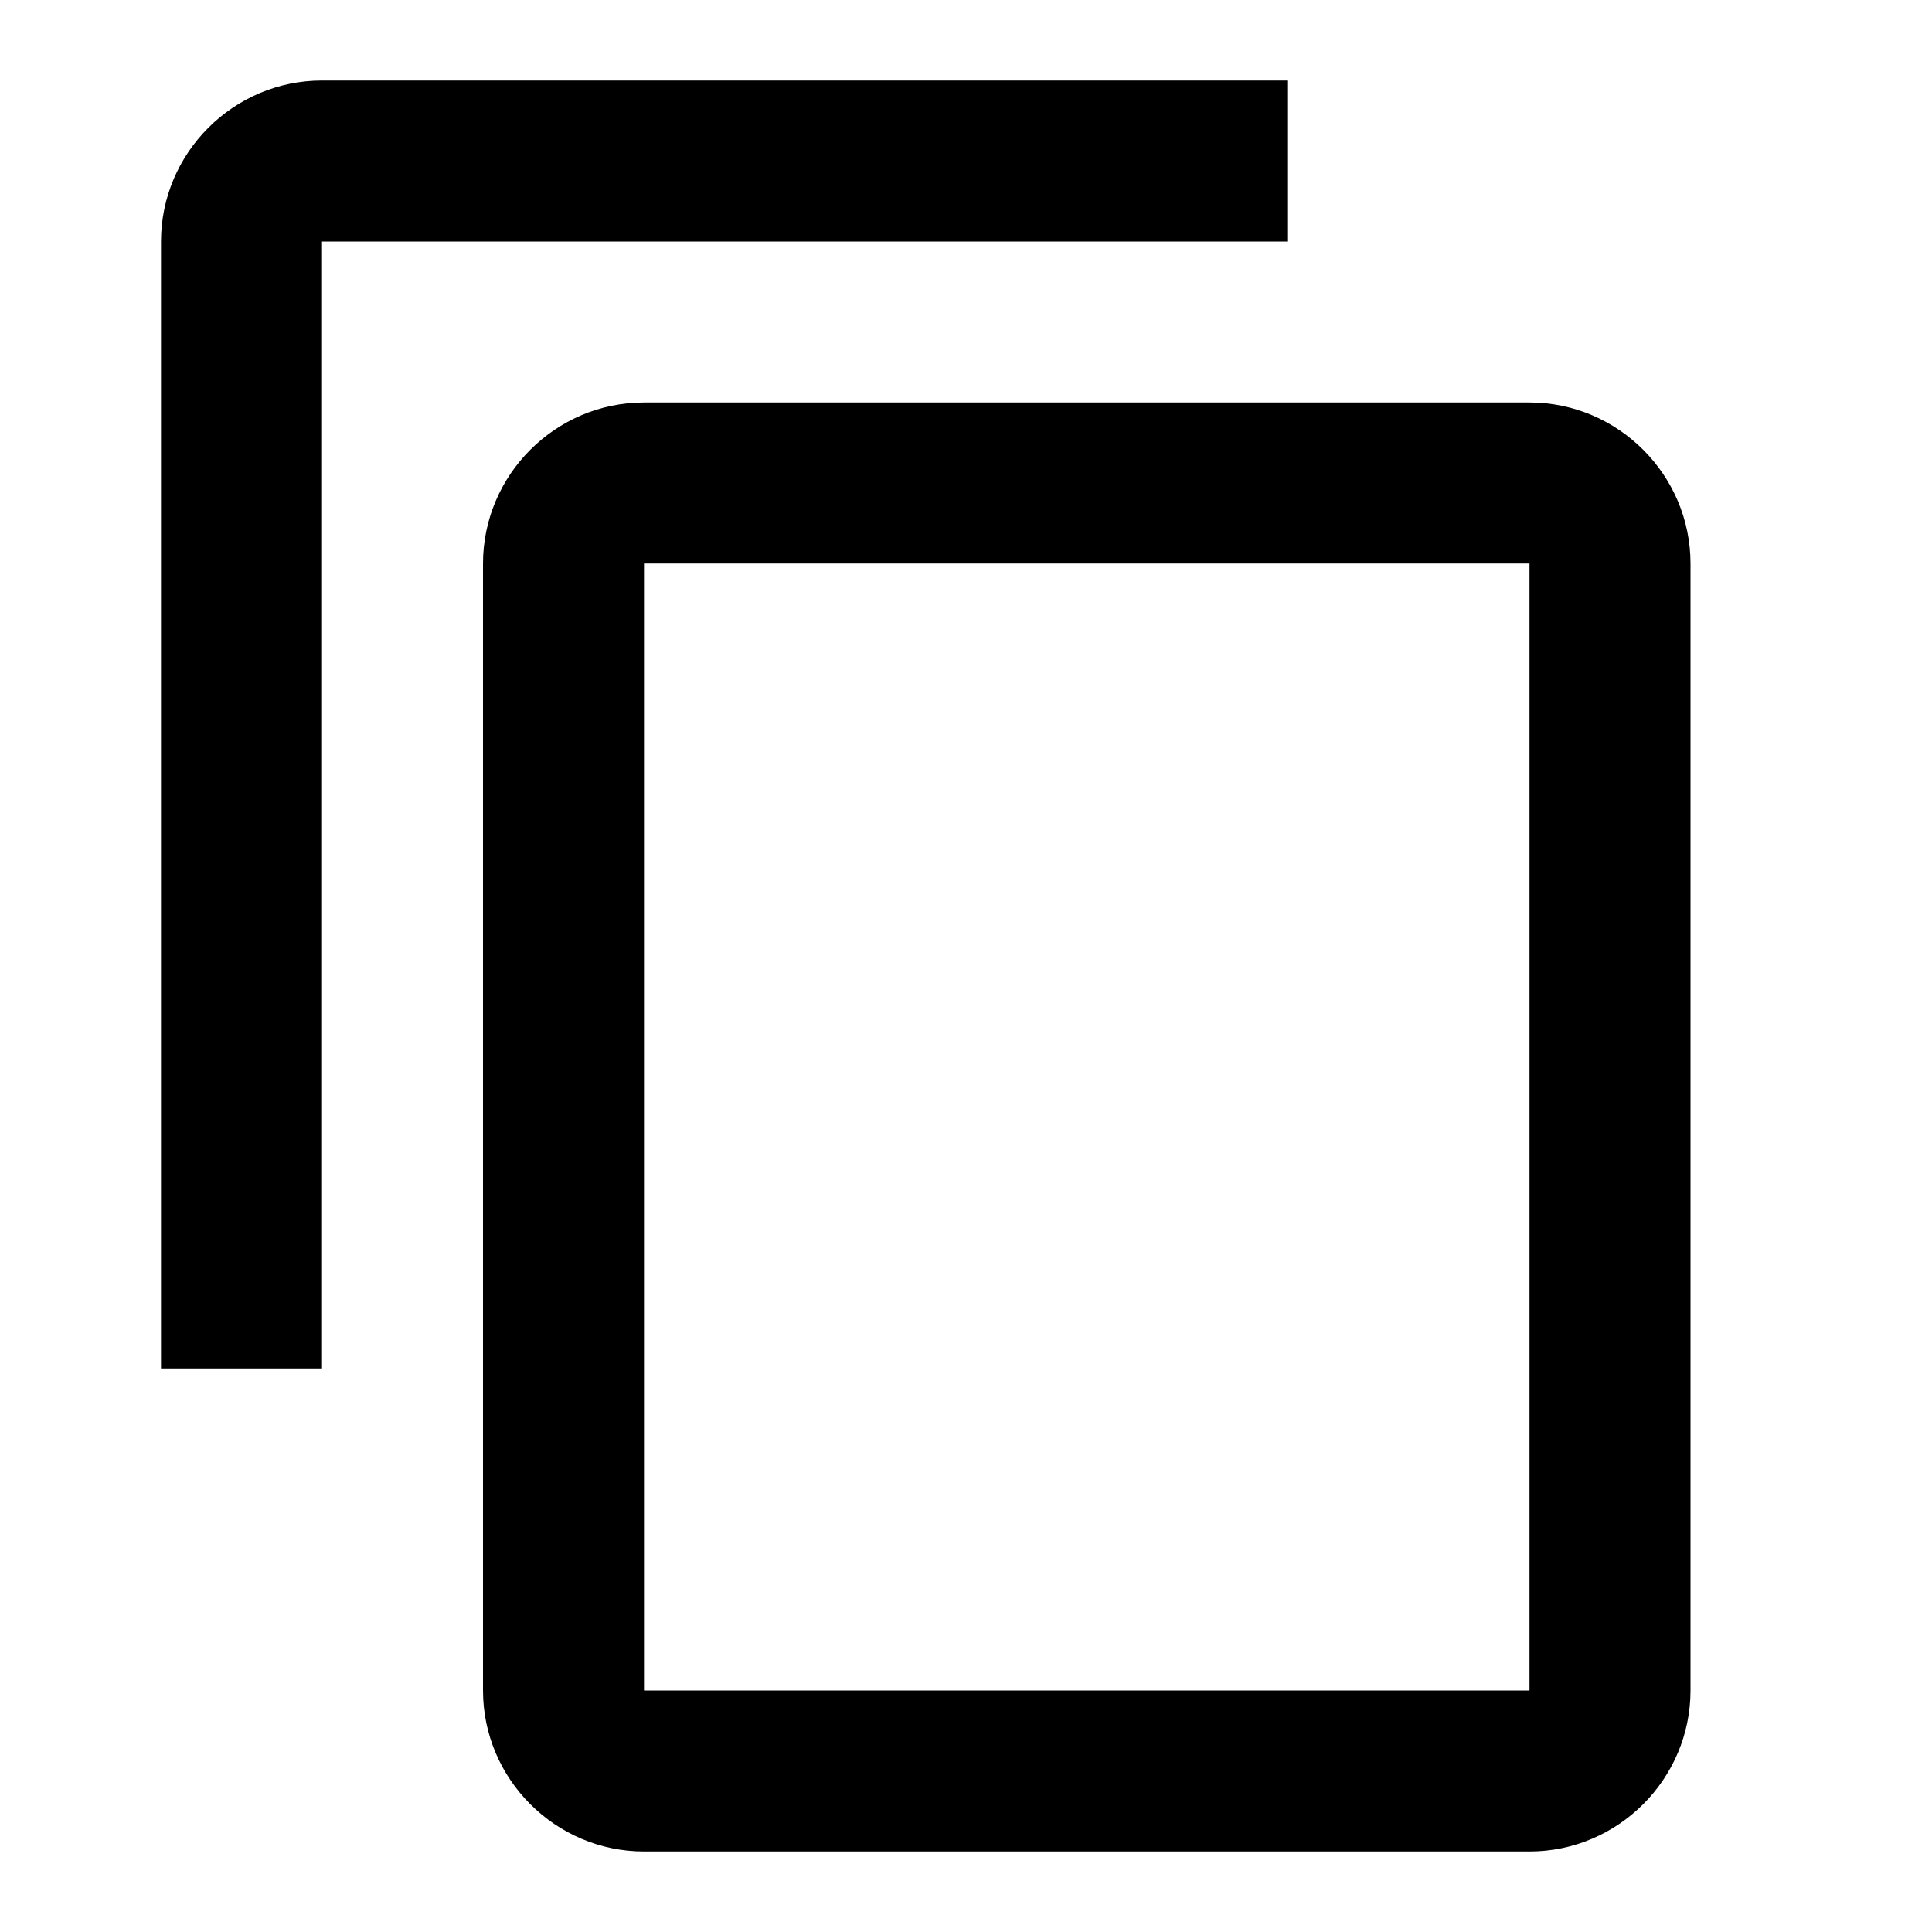
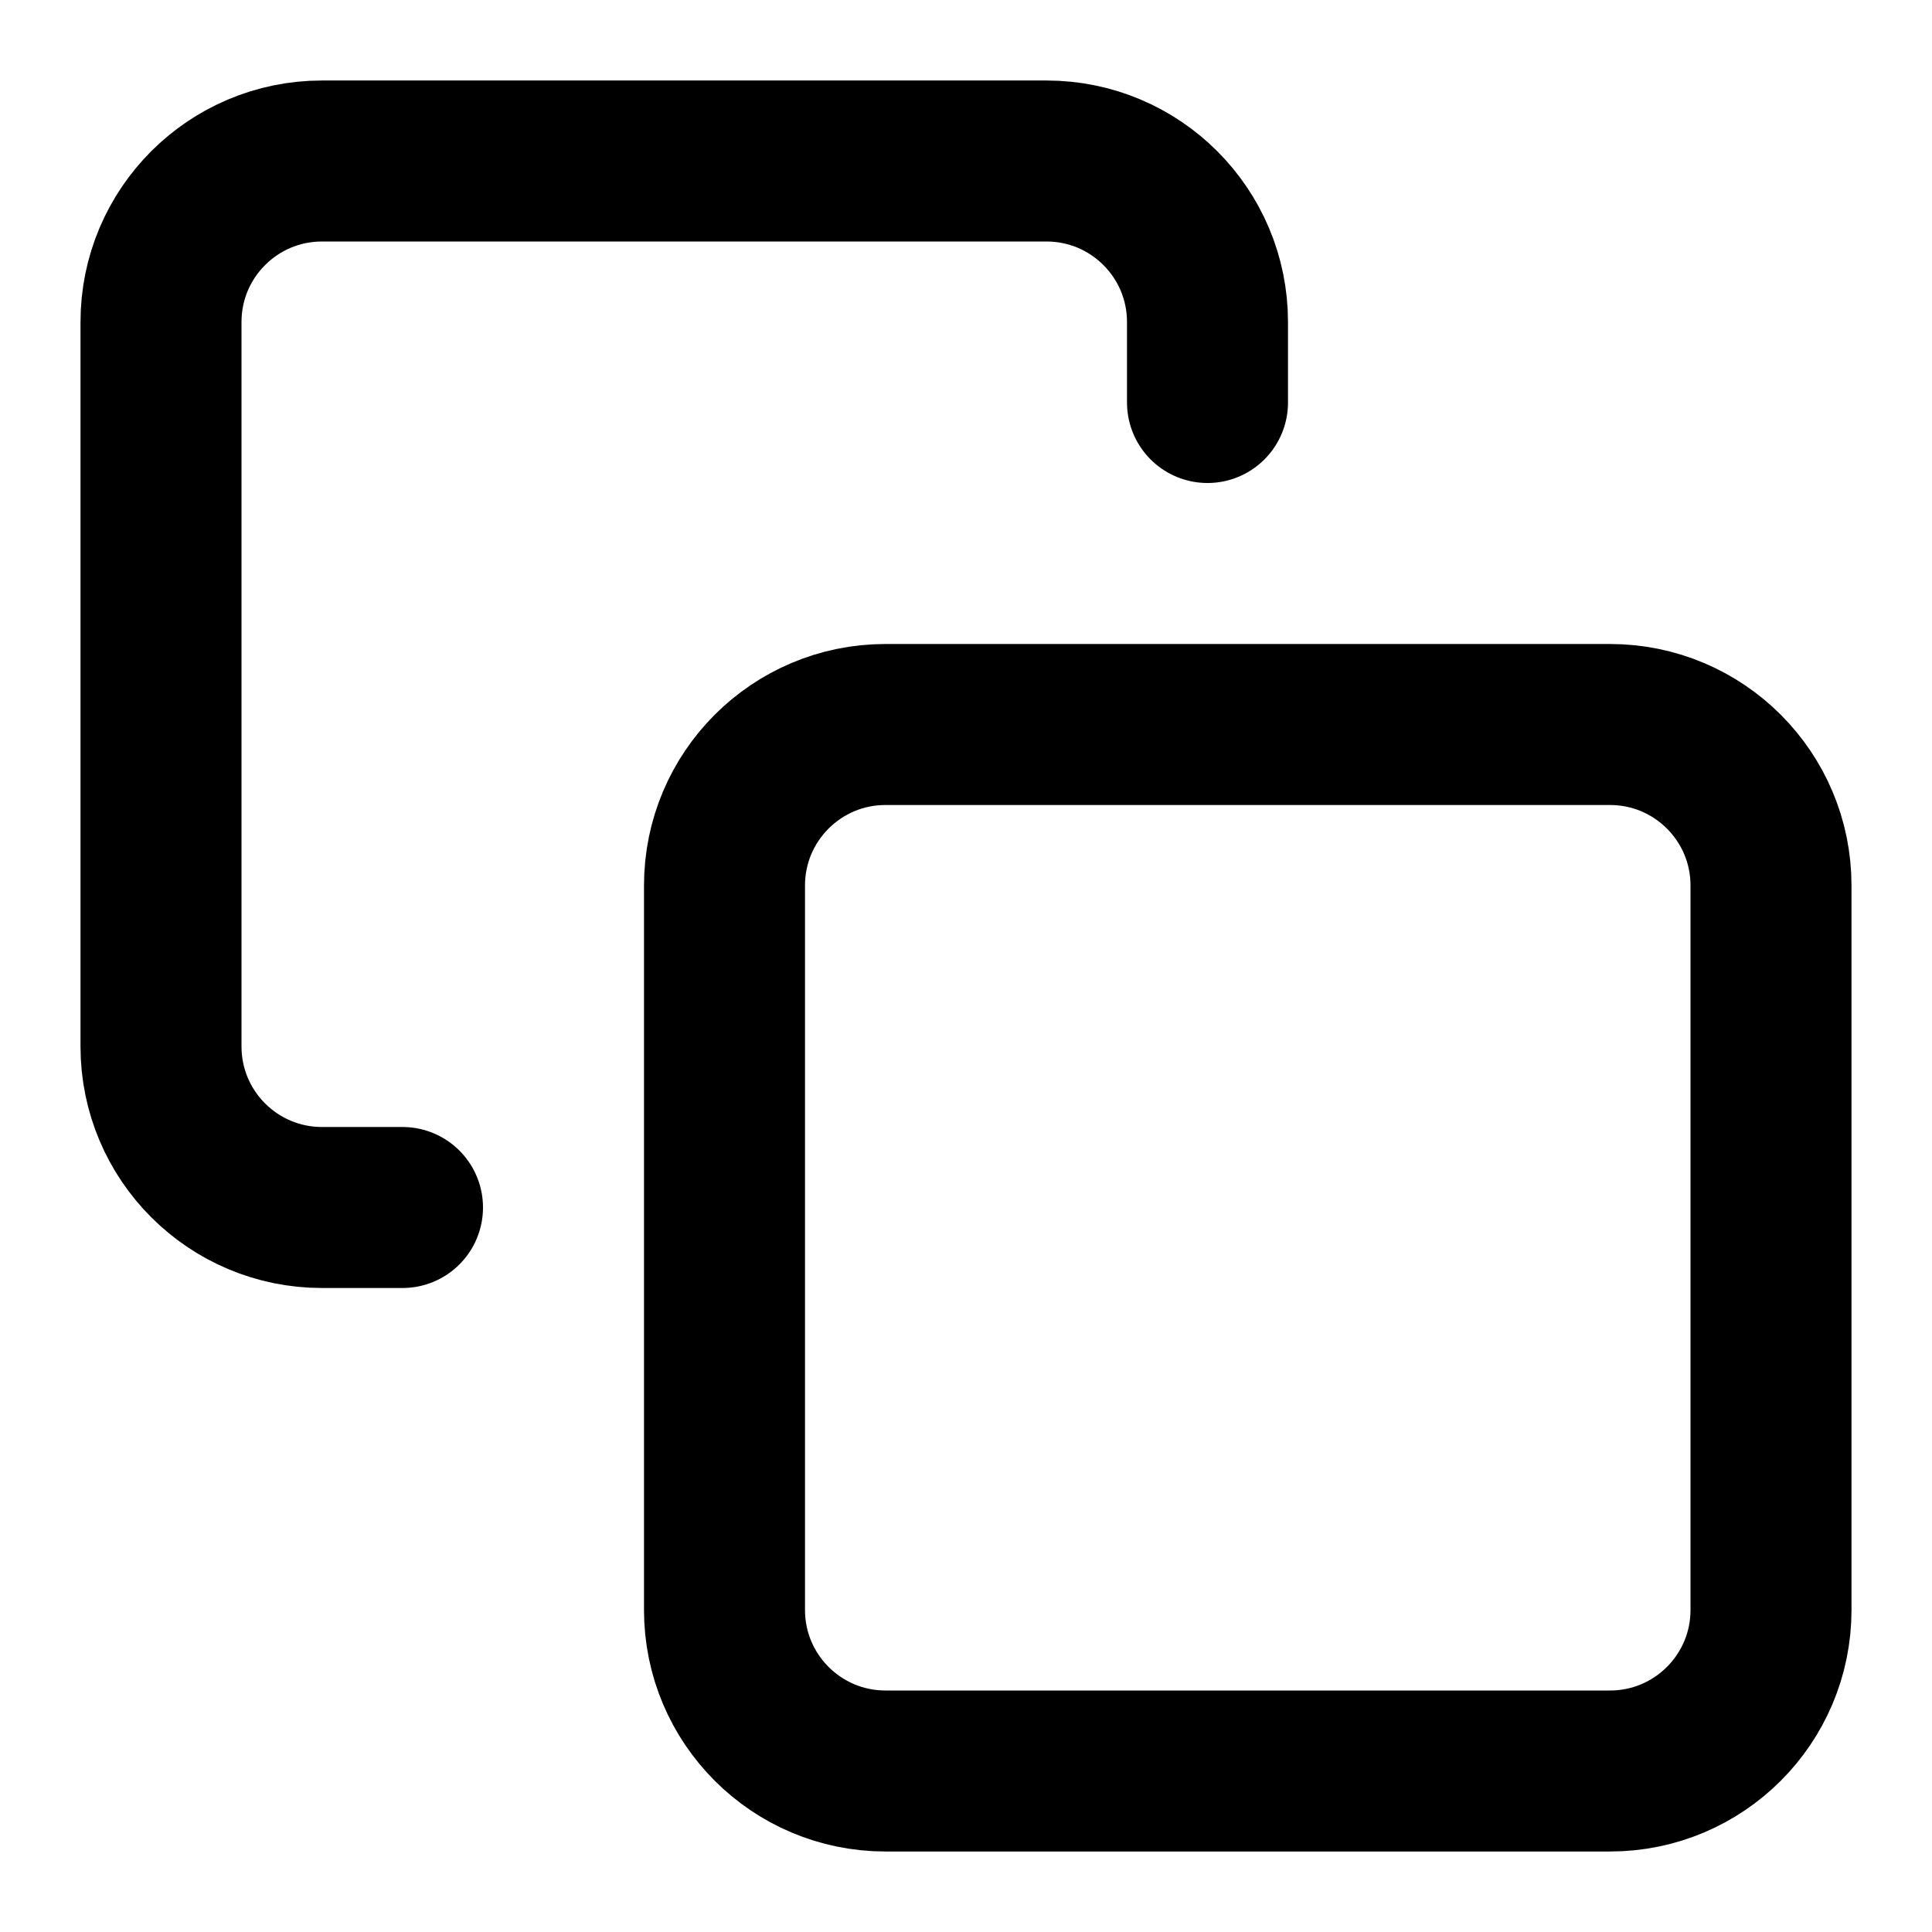
- <svg xmlns="http://www.w3.org/2000/svg" viewBox="0 0 24 24" fill="currentColor">
-   <path d="M16 1H4C2.9 1 2 1.9 2 3v14h2V3h12V1zm3 4H8C6.9 5 6 5.9 6 7v14c0 1.1.9 2 2 2h11c1.1 0 2-.9 2-2V7c0-1.1-.9-2-2-2zm0 16H8V7h11v14z" />
+ <svg xmlns="http://www.w3.org/2000/svg" viewBox="0 0 24 24" fill="none" stroke="currentColor" stroke-width="2" stroke-linecap="round" stroke-linejoin="round">
+   <rect x="9" y="9" width="13" height="13" rx="2" ry="2" />
+   <path d="M5 15H4a2 2 0 0 1-2-2V4a2 2 0 0 1 2-2h9a2 2 0 0 1 2 2v1" />
</svg>
